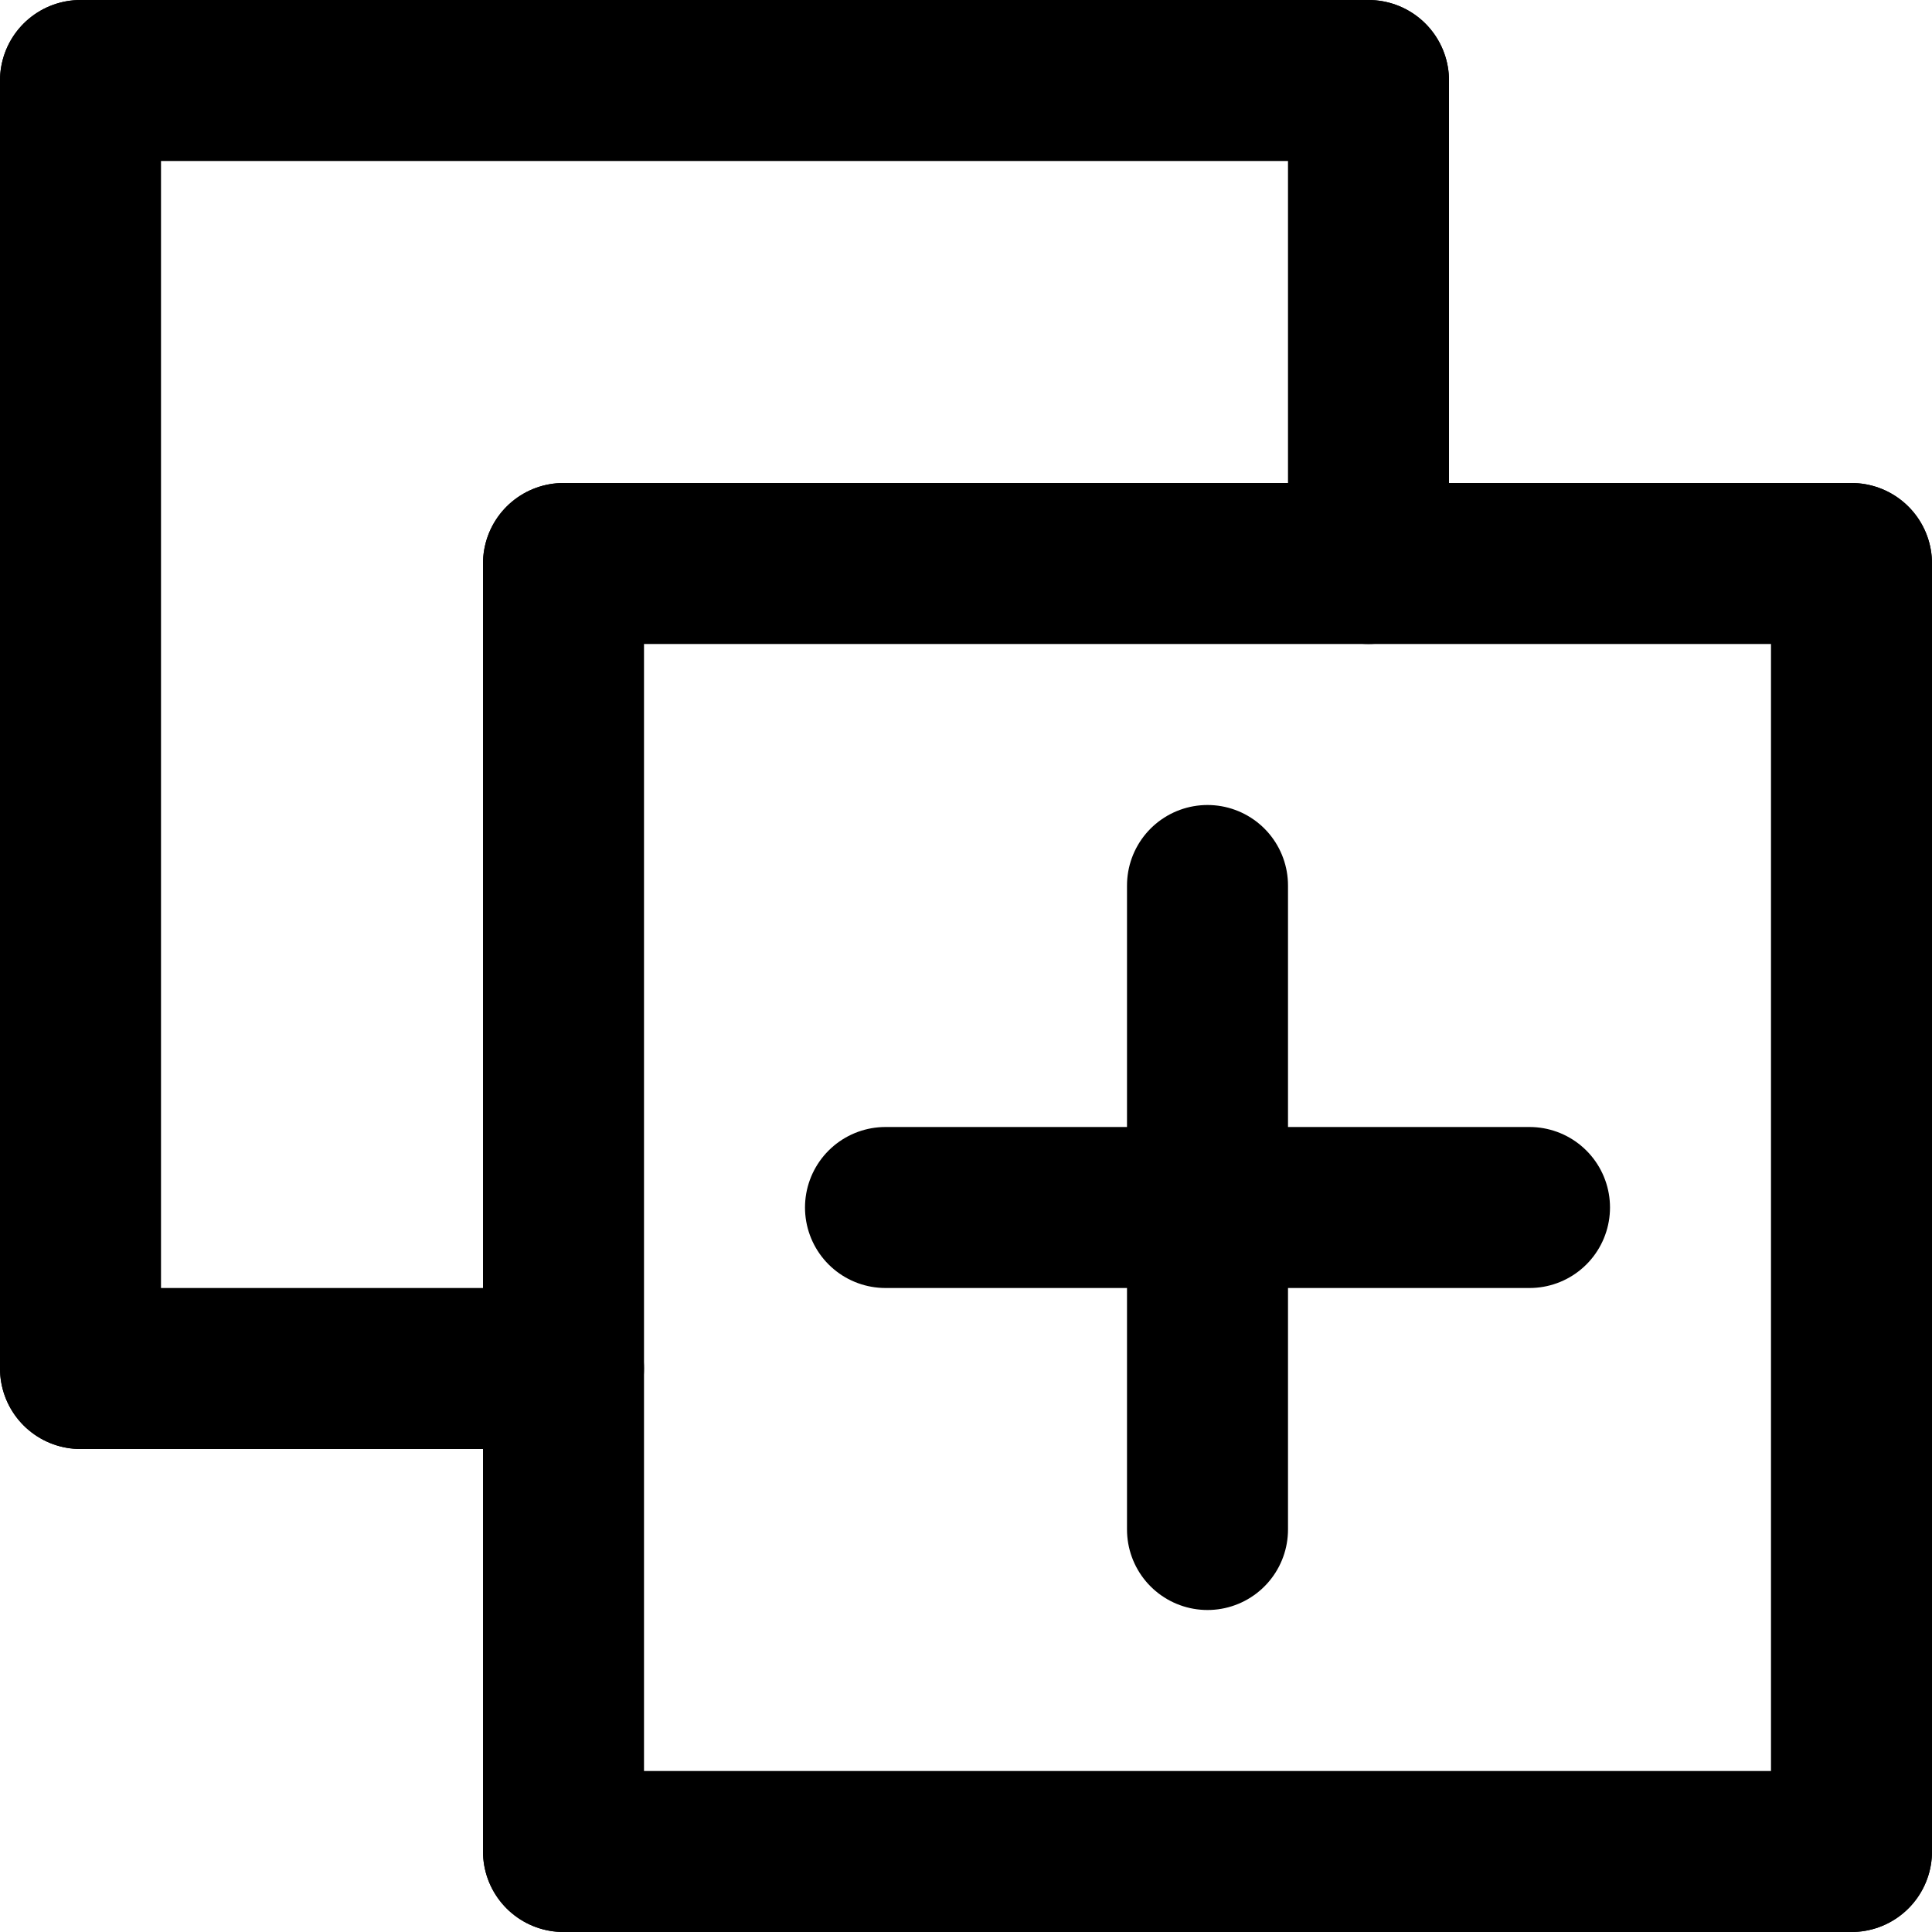
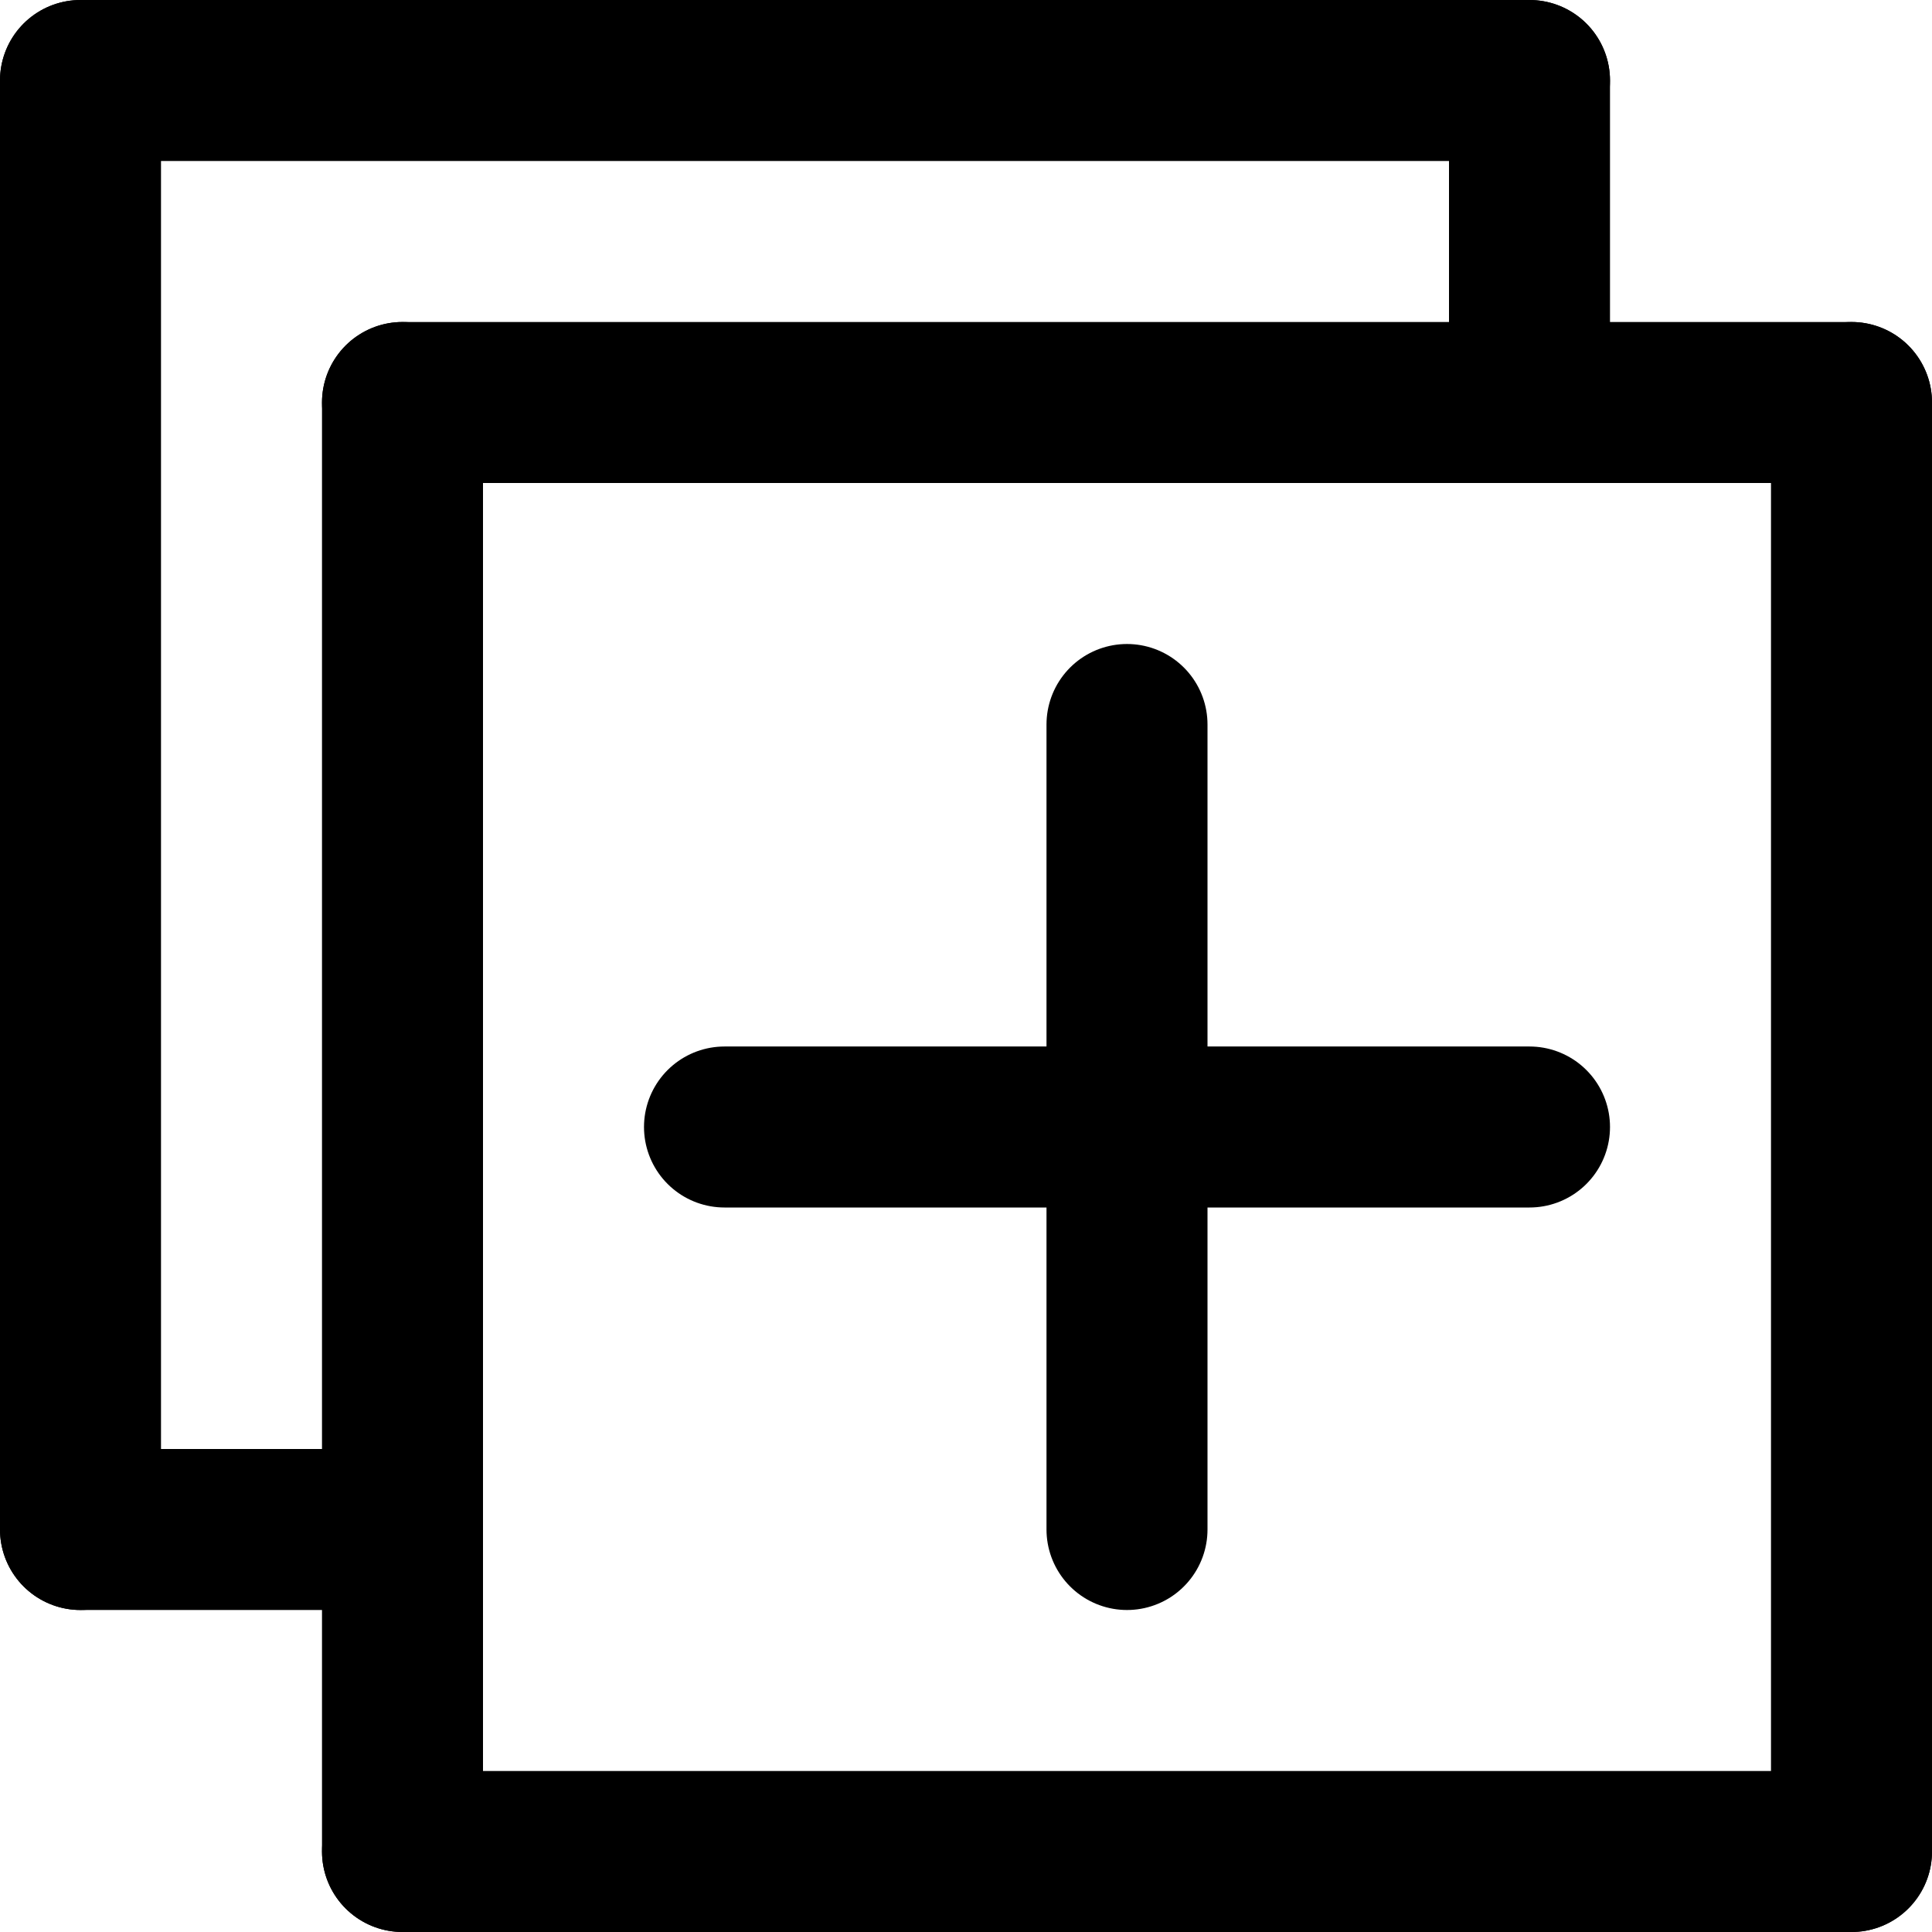
<svg xmlns="http://www.w3.org/2000/svg" width="100%" height="100%" viewBox="0 0 48 48" version="1.1">
  <defs />
  <g id="Page-1" stroke="none" stroke-width="1" fill="none" fill-rule="evenodd" stroke-linecap="round">
    <g id="Group-2" stroke="#000000" stroke-width="4">
-       <path d="M46,46 L46,14" id="Line" transform="translate(46, 30) scale(-1, 1) translate(-46, -30) " />
-       <path d="M14,46 L14,14" id="Line" transform="translate(14, 30) scale(-1, 1) translate(-14, -30) " />
-       <path d="M30,30 L30,-2" id="Line" transform="translate(30, 14) scale(-1, 1) rotate(90) translate(-30, -14) " />
-       <path d="M30,62 L30,30" id="Line" transform="translate(30, 46) scale(-1, 1) rotate(90) translate(-30, -46) " />
-       <path d="M34,14 L34,2" id="Line" transform="translate(34, 8) scale(-1, 1) translate(-34, -8) " />
-       <path d="M2,34 L2,2" id="Line" transform="translate(2, 18) scale(-1, 1) translate(-2, -18) " />
-       <path d="M18,18 L18,-14" id="Line" transform="translate(18, 2) scale(-1, 1) rotate(90) translate(-18, -2) " />
-       <path d="M7,41 L7,29" id="Line" transform="translate(7.5, 34.5) scale(-1, 1) rotate(90) translate(-7.5, -34.5) " />
-       <path d="M30,22 L30,38" id="Line" />
-       <path d="M30,22 L30,38" id="Line" transform="translate(30, 30) rotate(90) translate(-30, -30) " />
+       <path d="M46,46 L46,10" id="Line" transform="translate(46, 28) scale(-1, 1) translate(-46, -28) " />
+       <path d="M10,46 L10,10" id="Line" transform="translate(10, 28) scale(-1, 1) translate(-10, -28) " />
+       <path d="M27.5,28.5 L27.5,-7.5" id="Line" transform="translate(28, 10.5) scale(-1, 1) rotate(90) translate(-28, -10.5) " />
+       <path d="M28,64 L28,28" id="Line" transform="translate(28, 46) scale(-1, 1) rotate(90) translate(-28, -46) " />
+       <path d="M38,10 L38,2" id="Line" transform="translate(38, 6) scale(-1, 1) translate(-38, -6) " />
+       <path d="M2,38 L2,2" id="Line" transform="translate(2, 20) scale(-1, 1) translate(-2, -20) " />
+       <path d="M19.5,20.5 L19.5,-15.5" id="Line" transform="translate(20, 2.5) scale(-1, 1) rotate(90) translate(-20, -2.5) " />
+       <path d="M5,43 L5,35" id="Line" transform="translate(5.5, 38.5) scale(-1, 1) rotate(90) translate(-5.5, -38.5) " />
+       <path d="M28,18 L28,38" id="Line" />
+       <path d="M28,18 L28,38" id="Line" transform="translate(28, 28) rotate(90) translate(-28, -28) " />
    </g>
  </g>
</svg>
